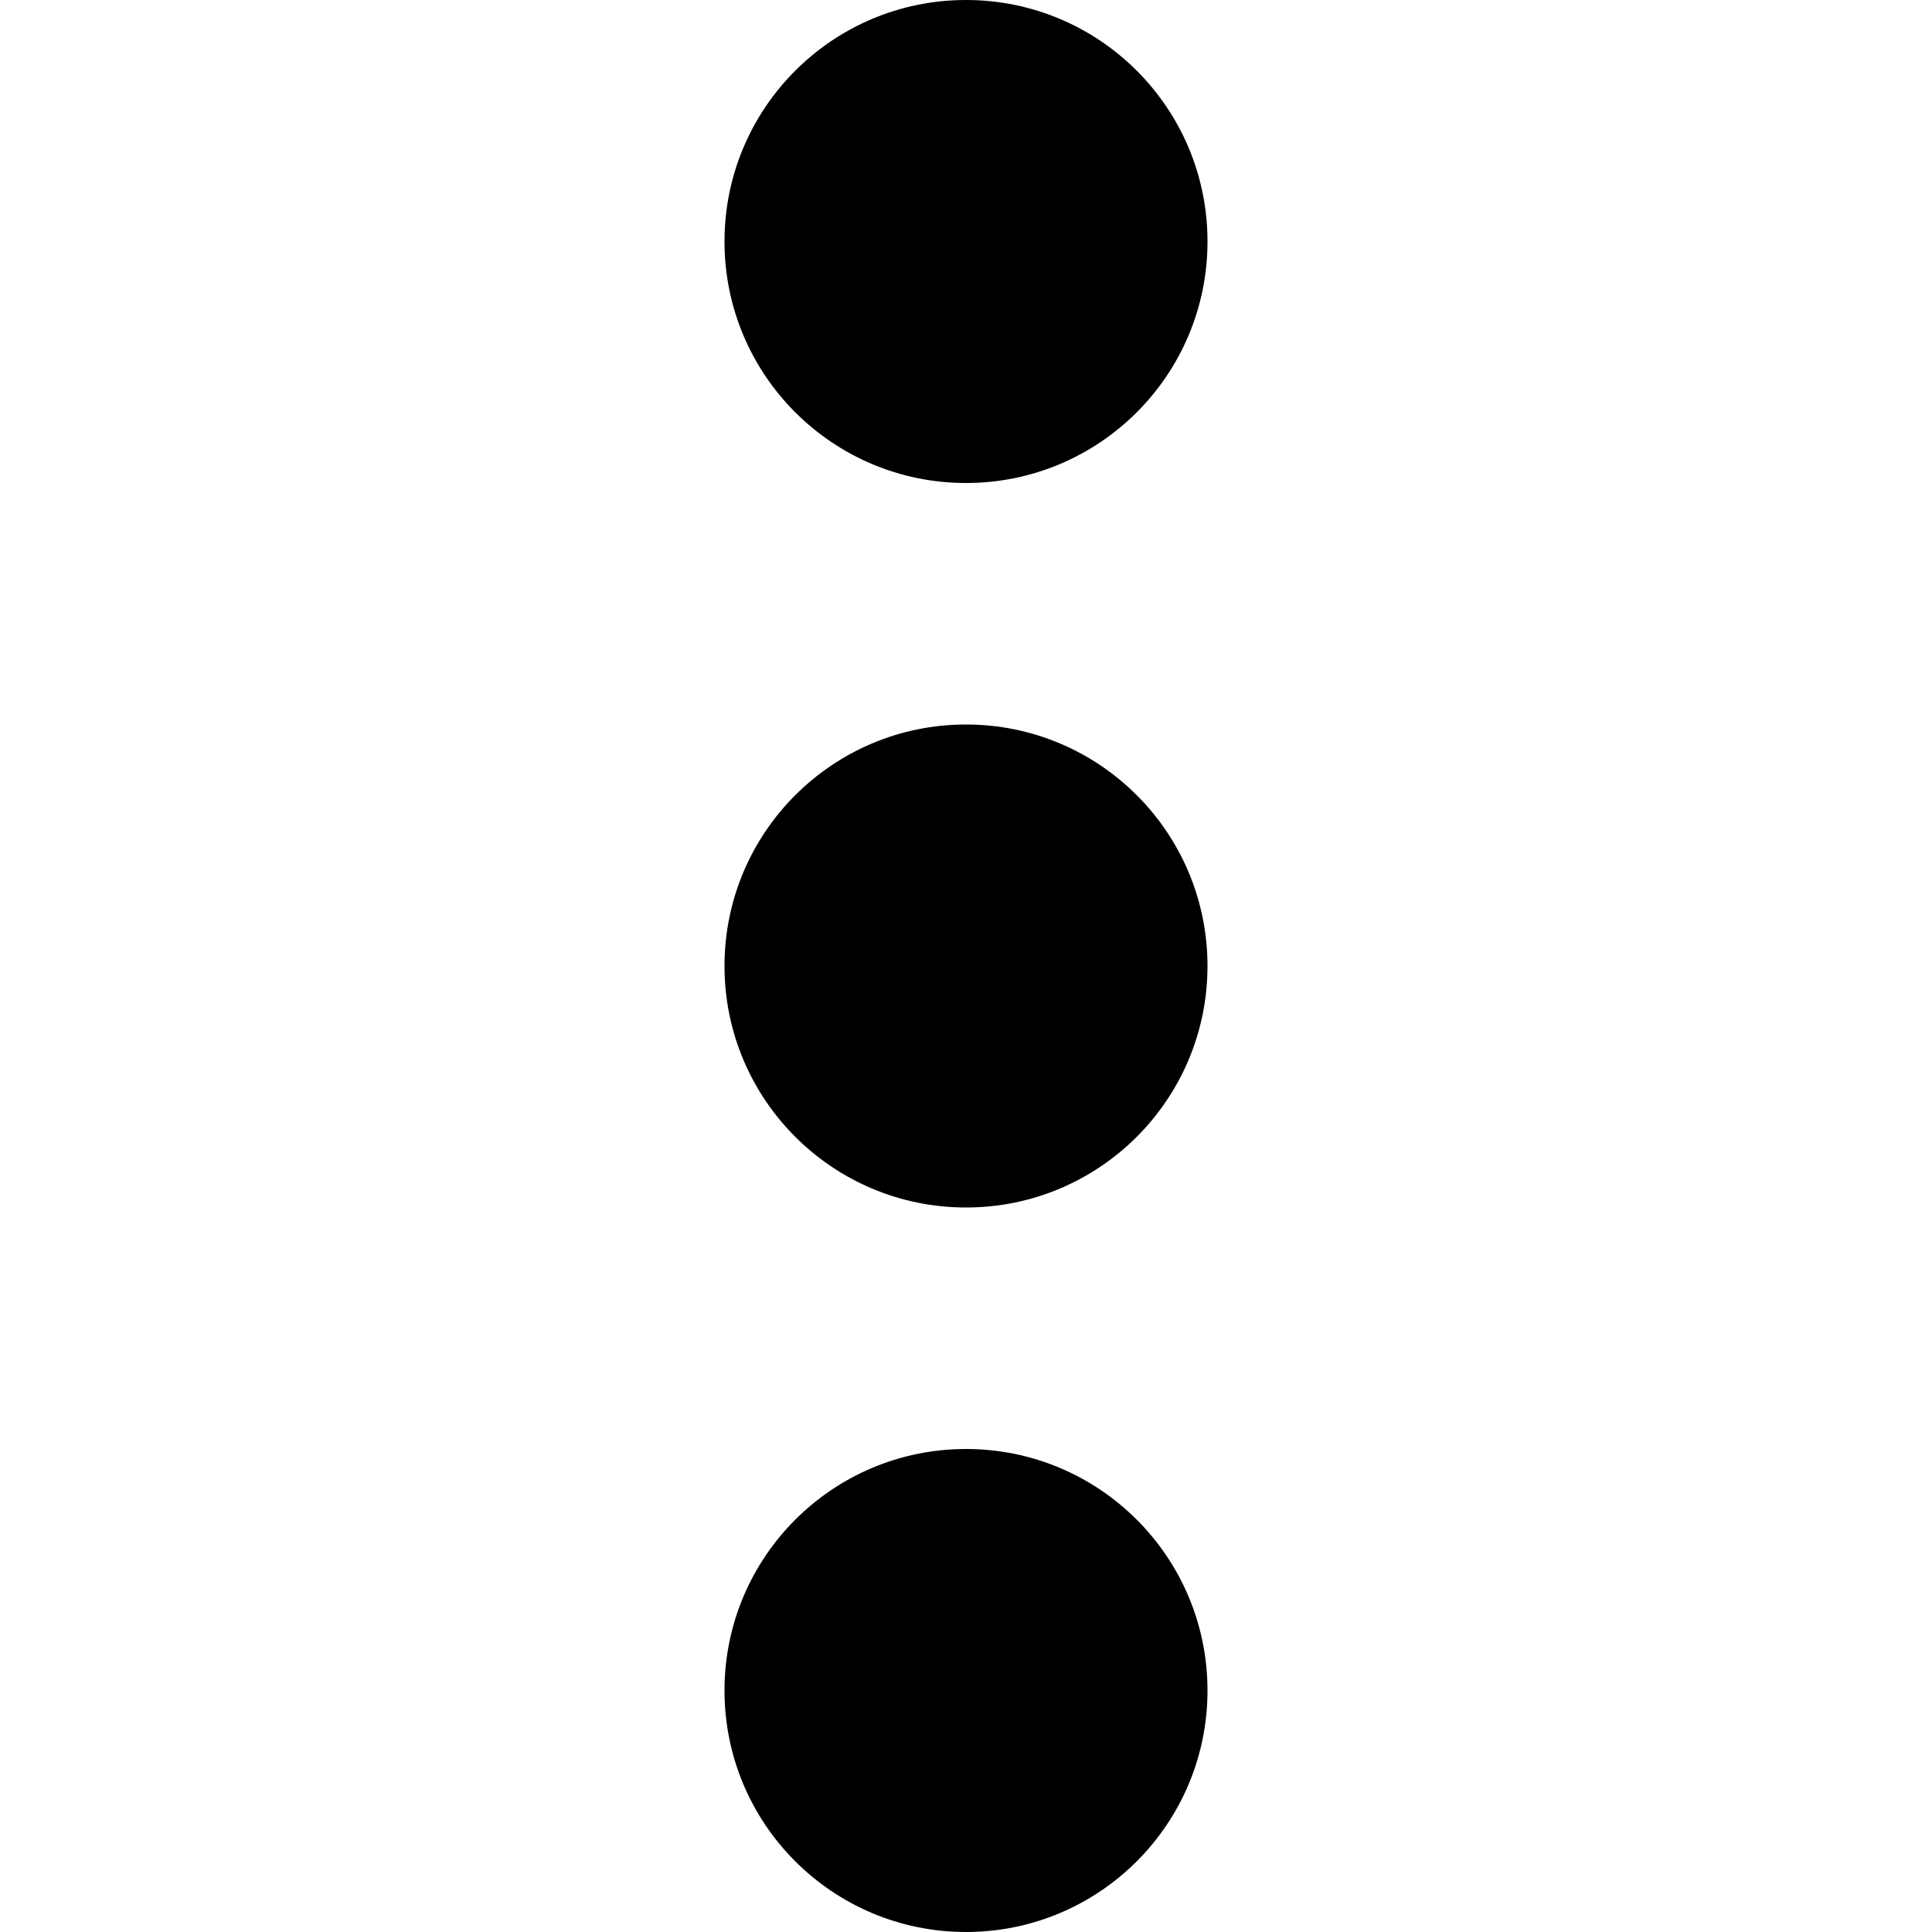
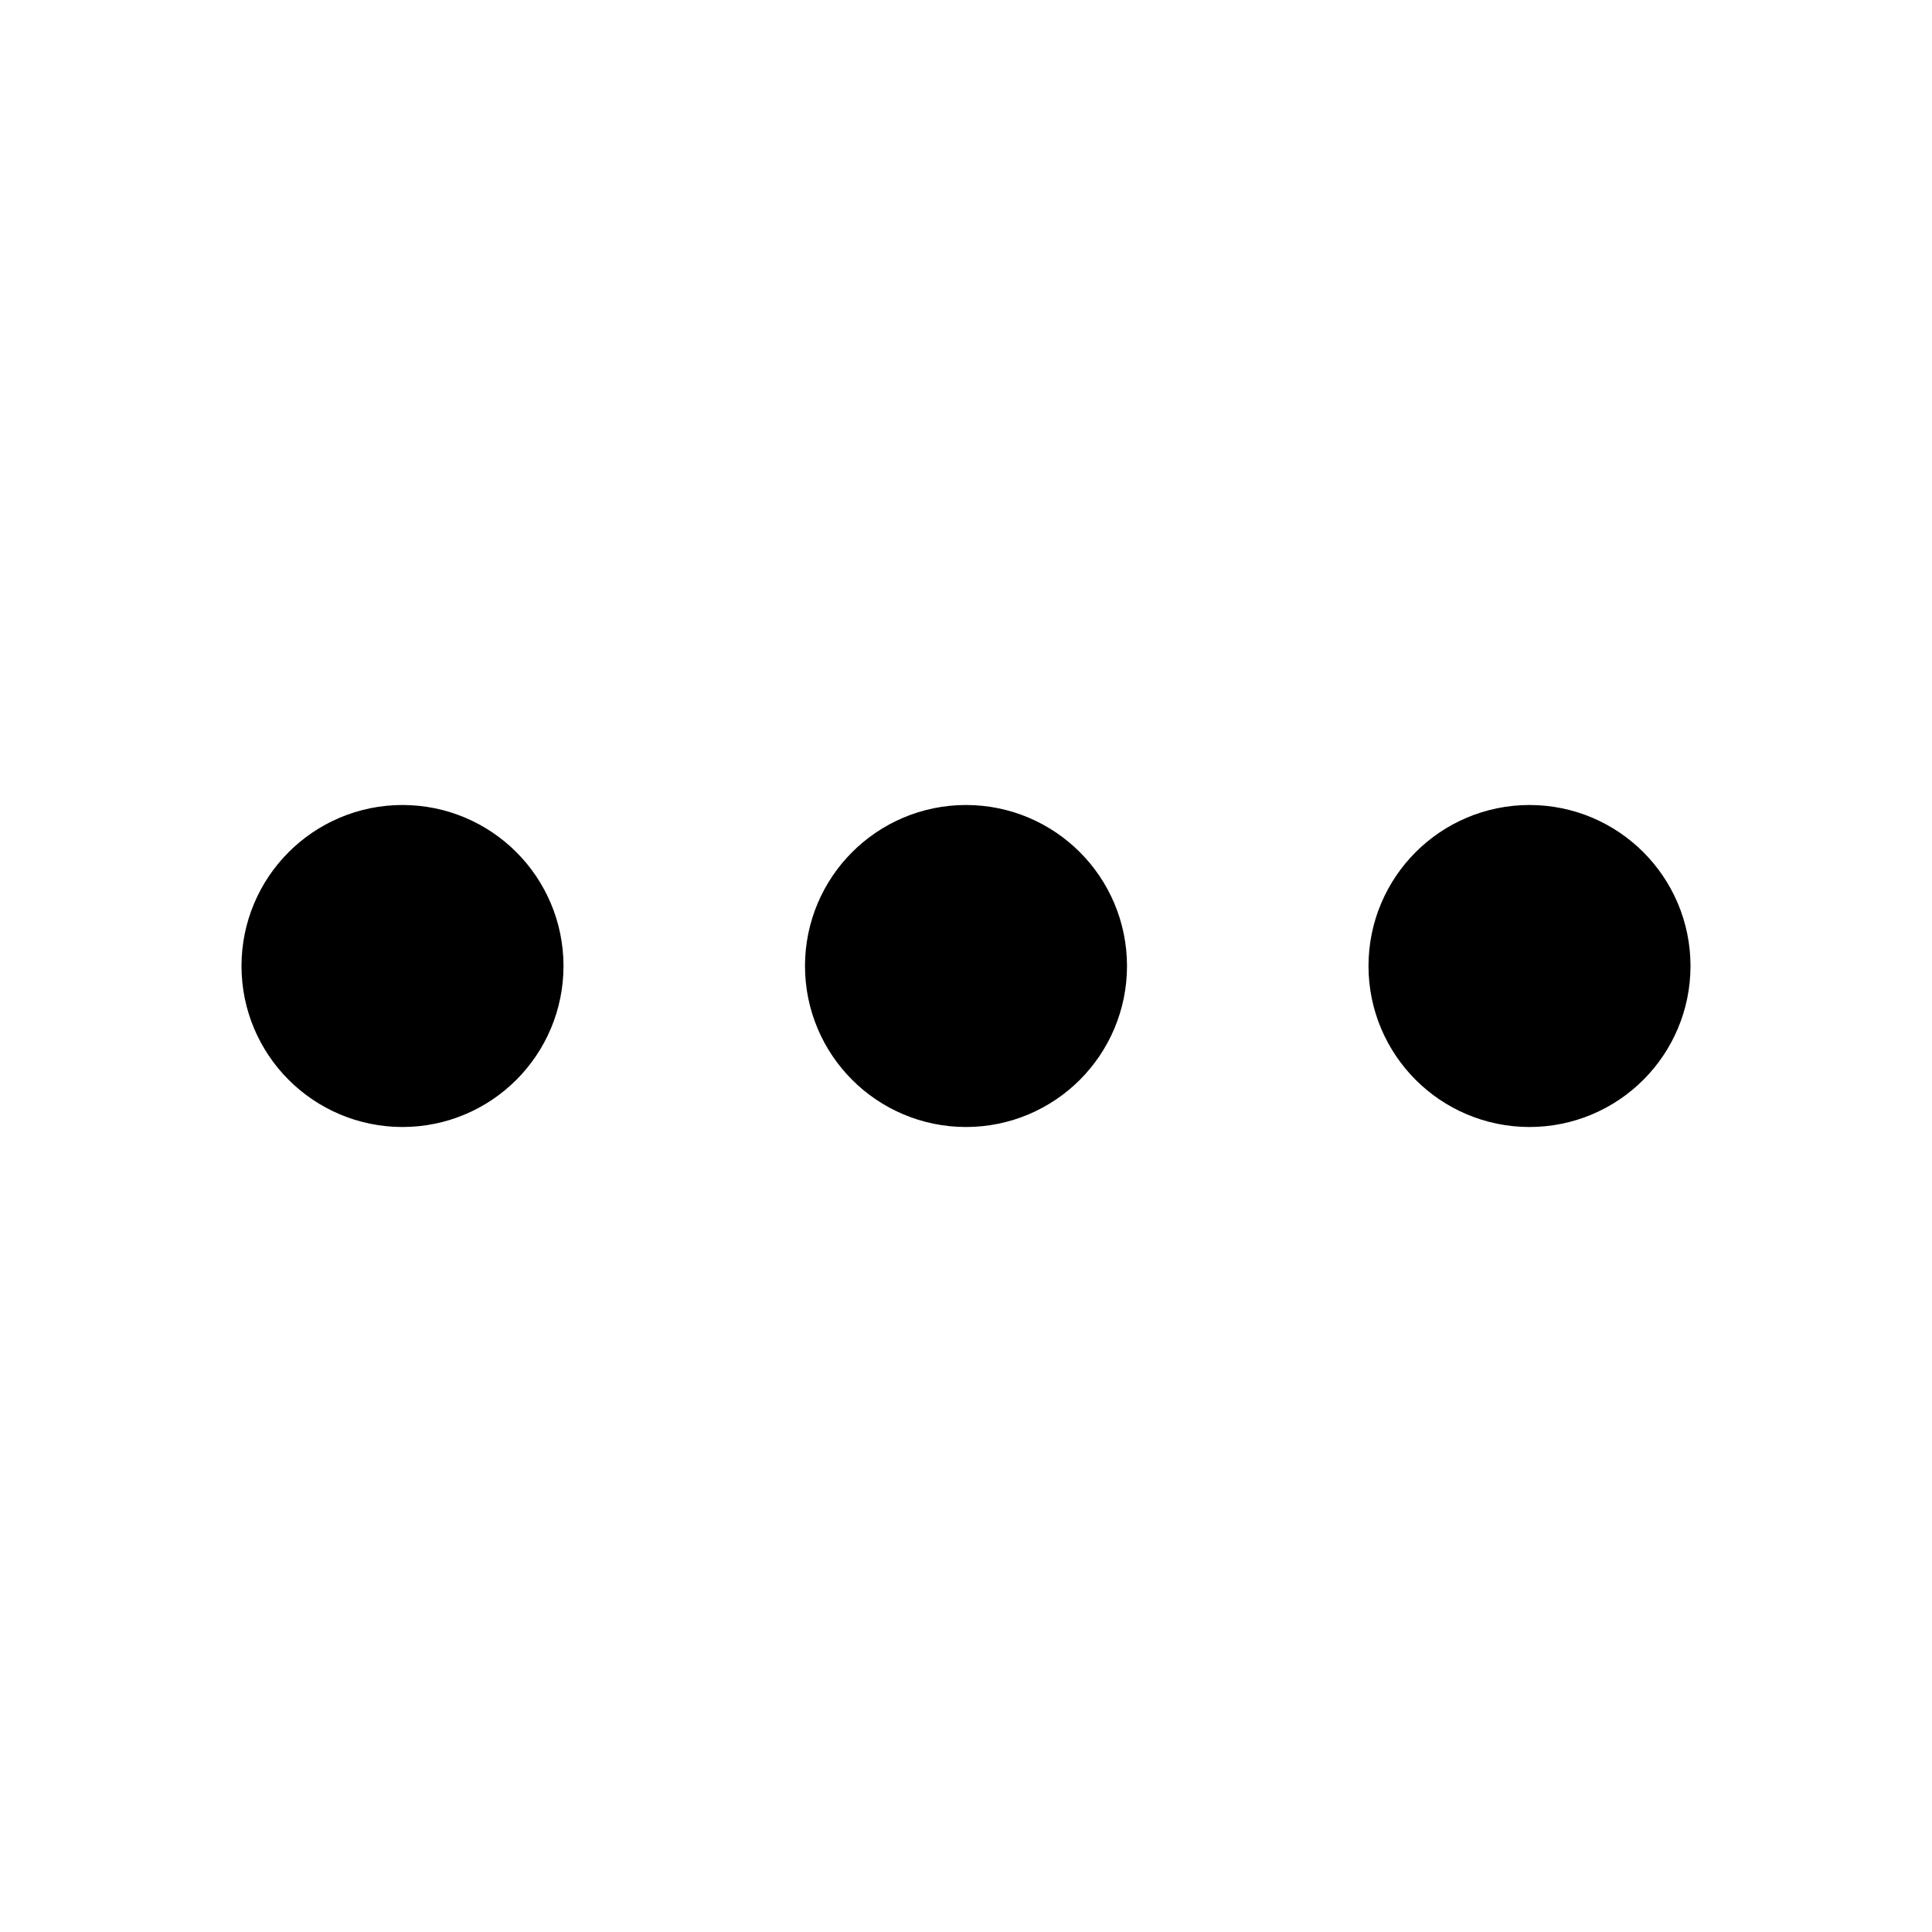
- <svg xmlns="http://www.w3.org/2000/svg" fill="currentColor" height="100%" preserveAspectRatio="xMidYMid meet" viewBox="0 0 16 16" width="100%">
-   <path d="M8 12C9.105 12 10 12.895 10 14C10 15.105 9.105 16 8 16C6.895 16 6 15.105 6 14C6 12.895 6.895 12 8 12Z" />
-   <path d="M8 6C9.105 6 10 6.895 10 8C10 9.105 9.105 10 8 10C6.895 10 6 9.105 6 8C6 6.895 6.895 6 8 6Z" />
-   <path d="M10 2C10 0.895 9.105 -4.82823e-08 8 0C6.895 4.82823e-08 6 0.895 6 2C6 3.105 6.895 4 8 4C9.105 4 10 3.105 10 2Z" />
+ <svg xmlns="http://www.w3.org/2000/svg" width="24" height="24" viewBox="0 0 24 24" fill="none" stroke="currentColor" stroke-width="2" stroke-linecap="round" stroke-linejoin="round" class="icon icon-tabler icons-tabler-outline icon-tabler-dots">
+   <path stroke="none" d="M0 0h24v24H0z" fill="none" />
+   <path d="M4 12a1 1 0 1 0 2 0a1 1 0 1 0 -2 0" />
+   <path d="M11 12a1 1 0 1 0 2 0a1 1 0 1 0 -2 0" />
+   <path d="M18 12a1 1 0 1 0 2 0a1 1 0 1 0 -2 0" />
</svg>
